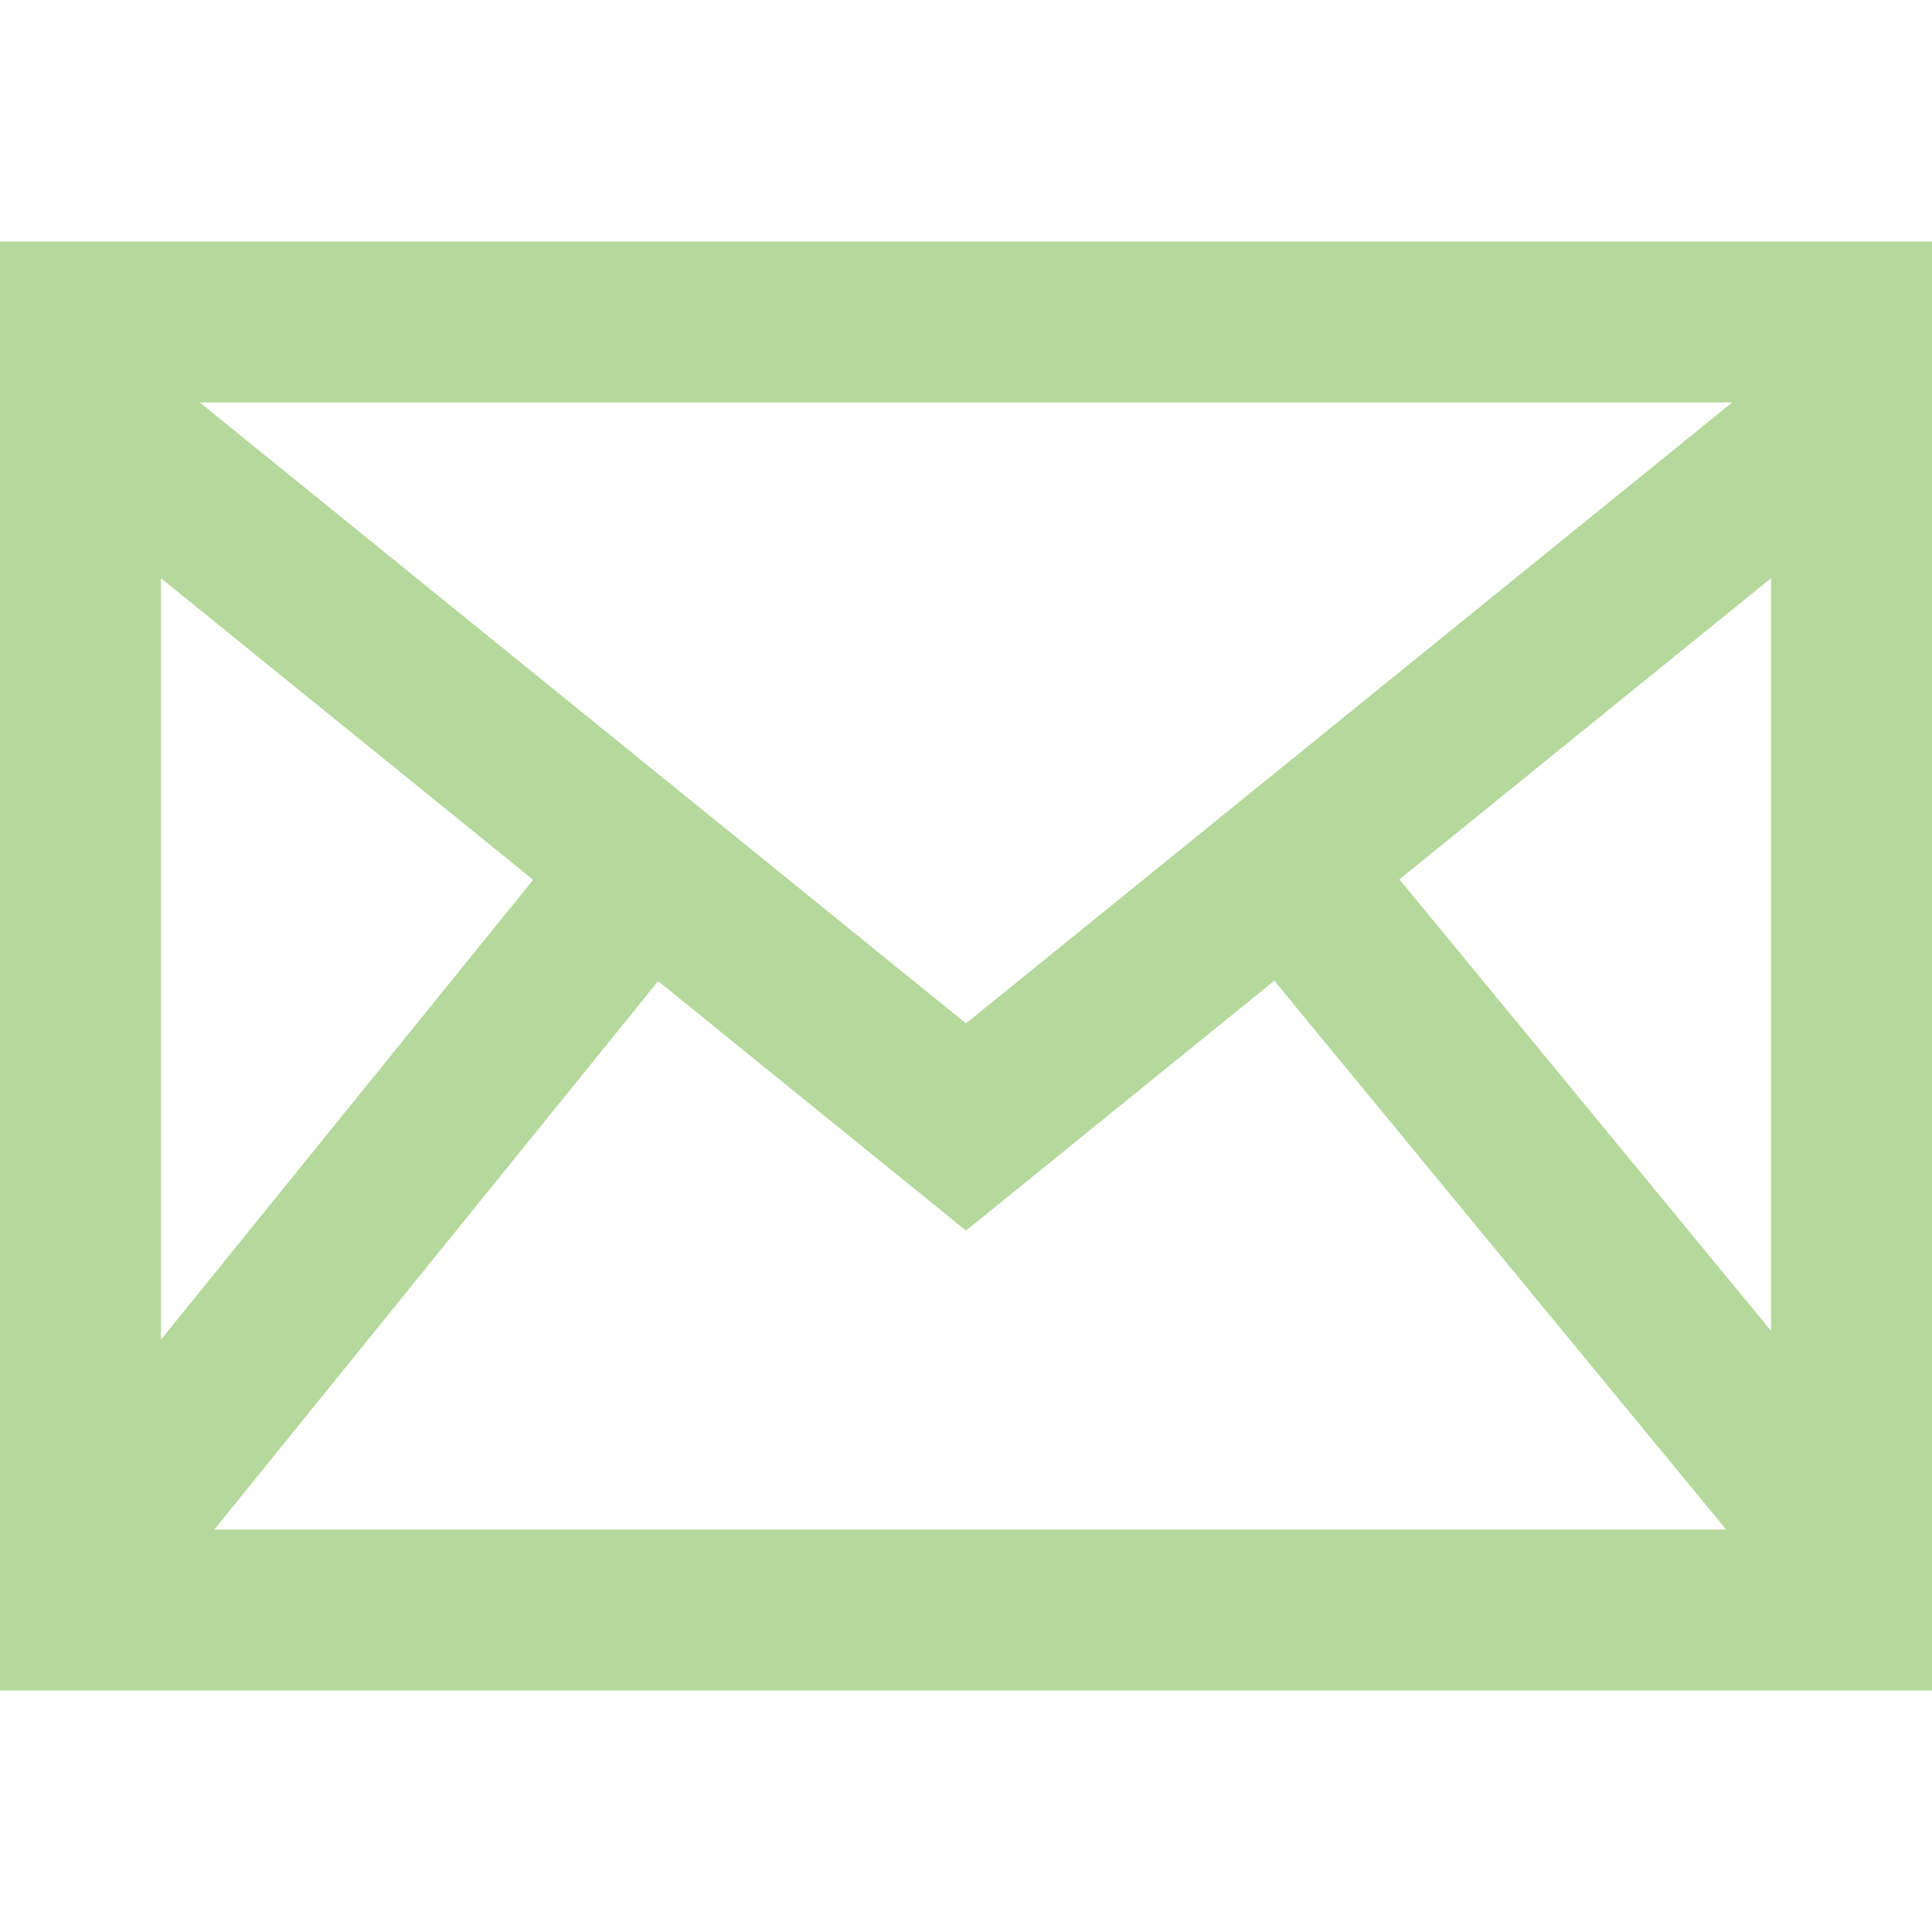
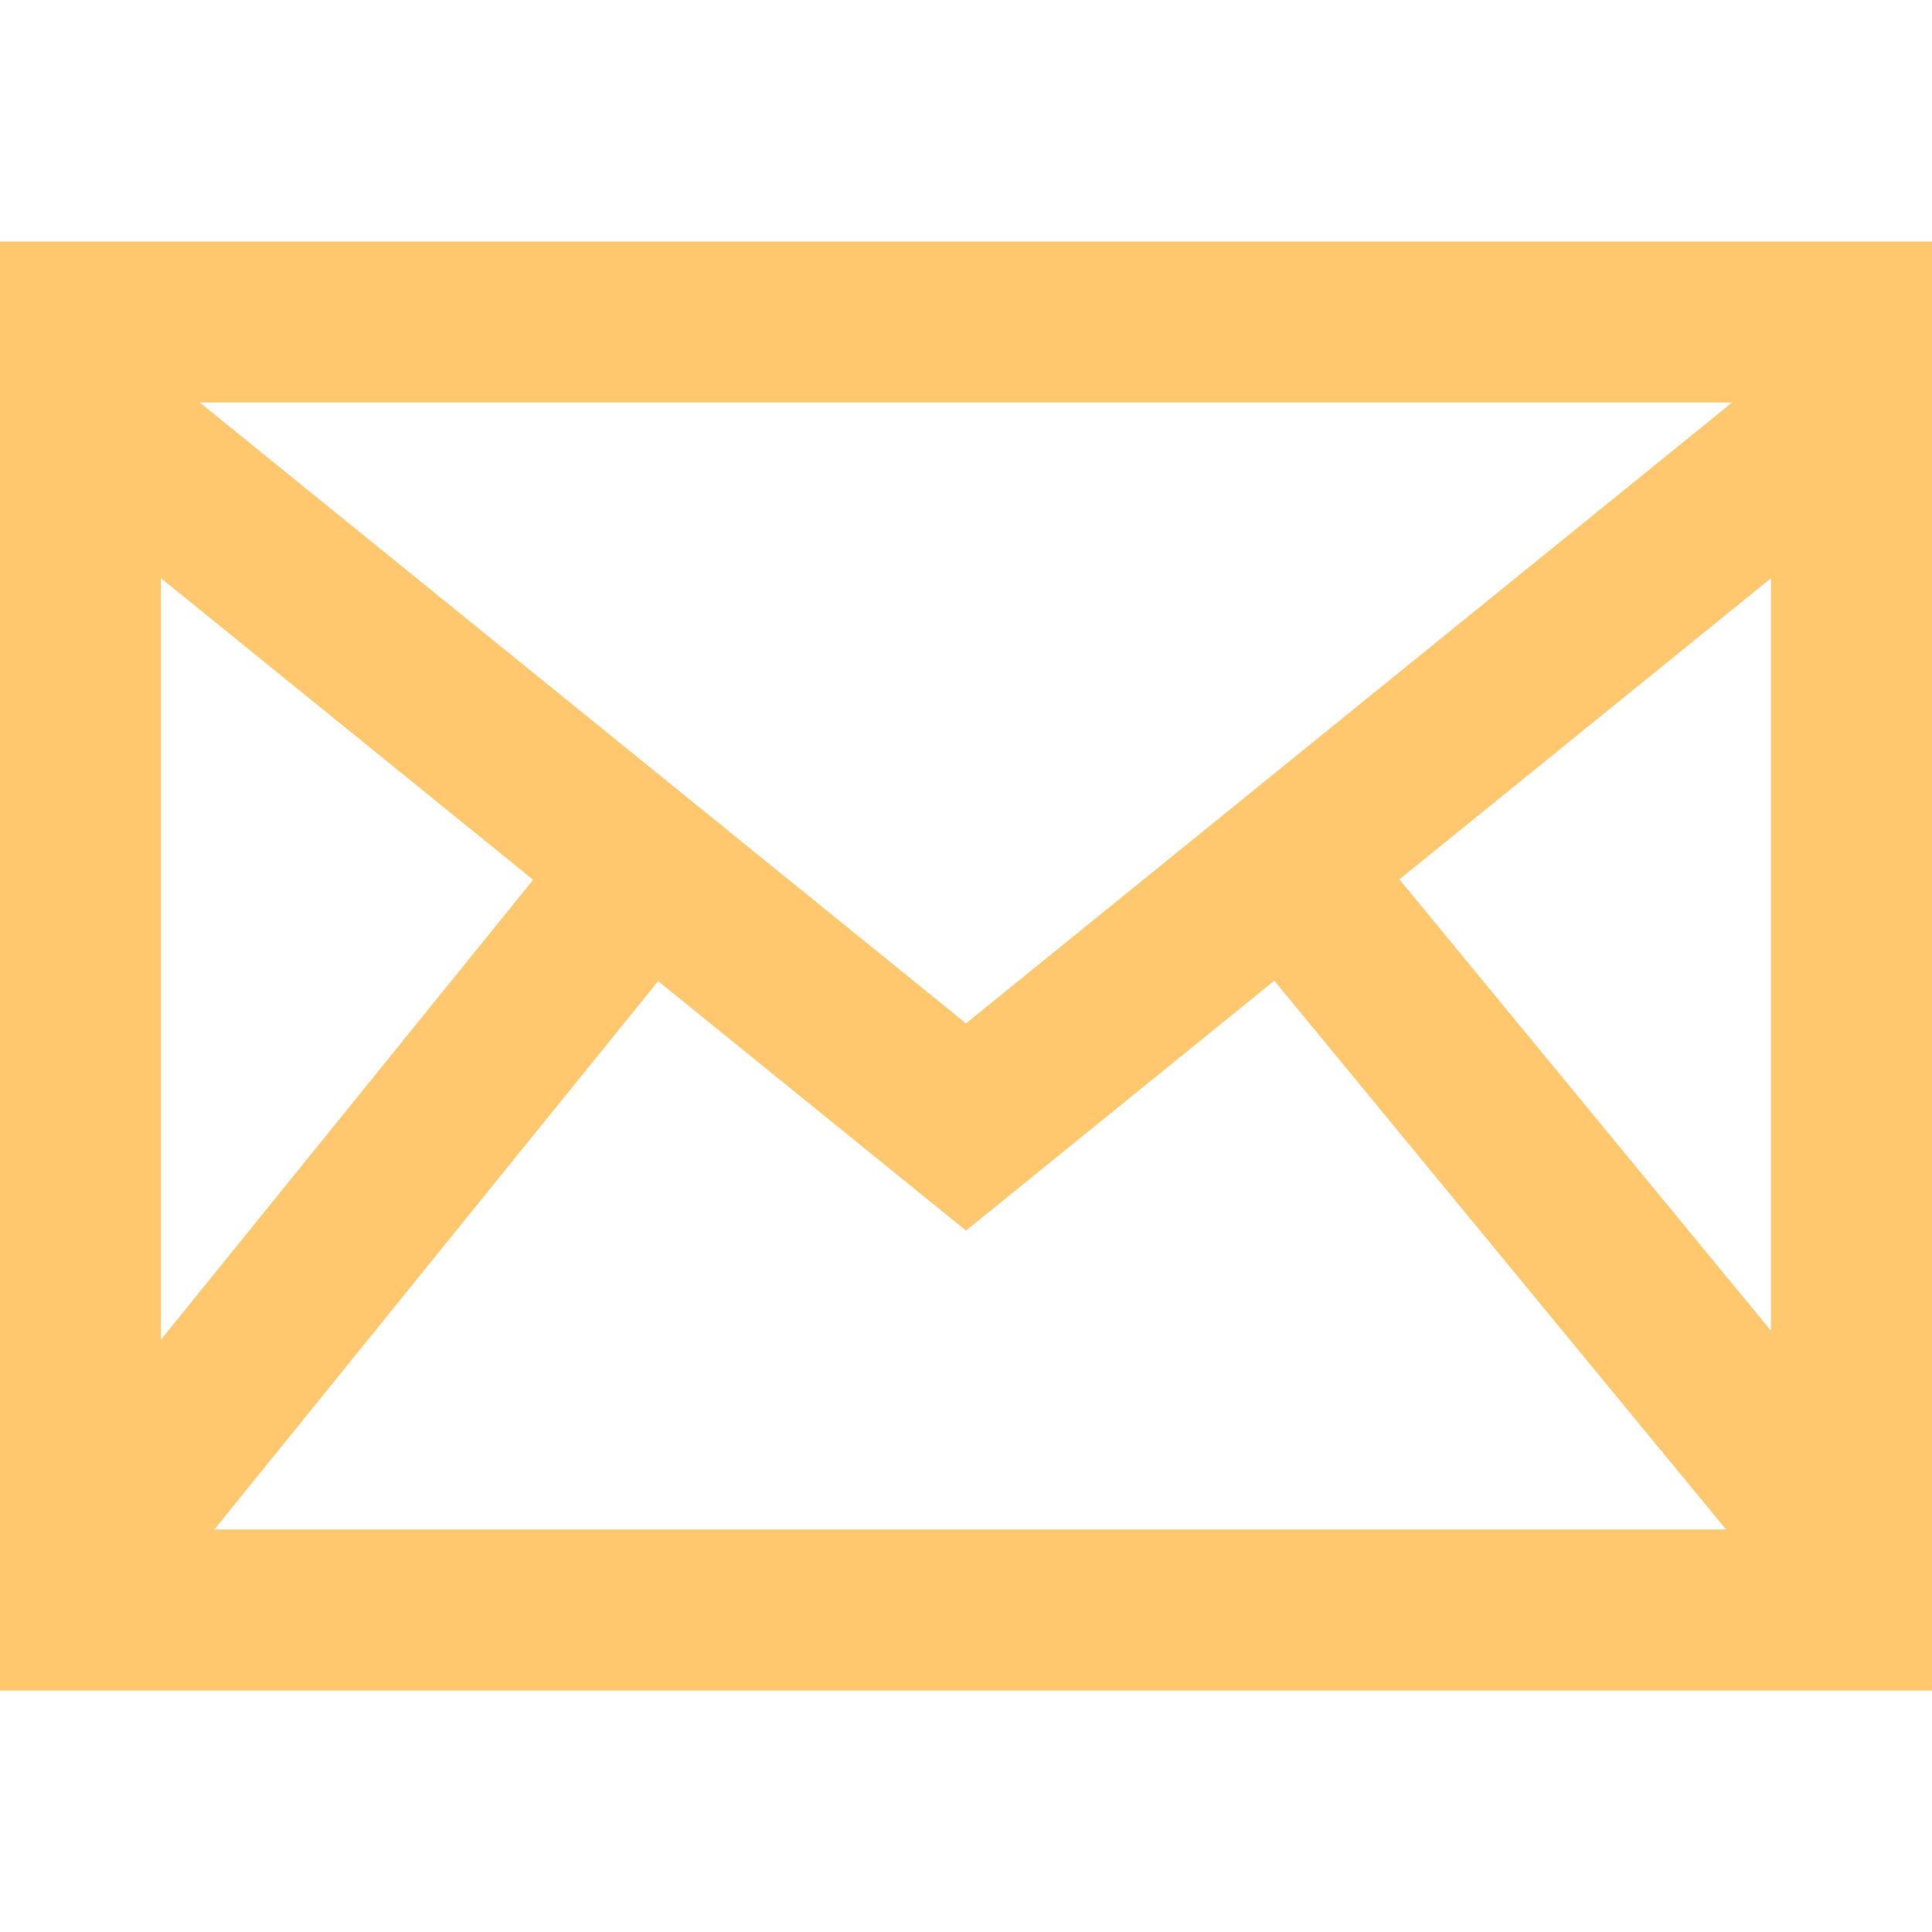
- <svg xmlns="http://www.w3.org/2000/svg" fill="#B5D99C" viewBox="0 0 24 24">
+ <svg xmlns="http://www.w3.org/2000/svg" fill="#FFC86F" viewBox="0 0 24 24">
  <path d="M0 3v18h24v-18h-24zm6.623 7.929l-4.623 5.712v-9.458l4.623 3.746zm-4.141-5.929h19.035l-9.517 7.713-9.518-7.713zm5.694 7.188l3.824 3.099 3.83-3.104 5.612 6.817h-18.779l5.513-6.812zm9.208-1.264l4.616-3.741v9.348l-4.616-5.607z" />
</svg>
